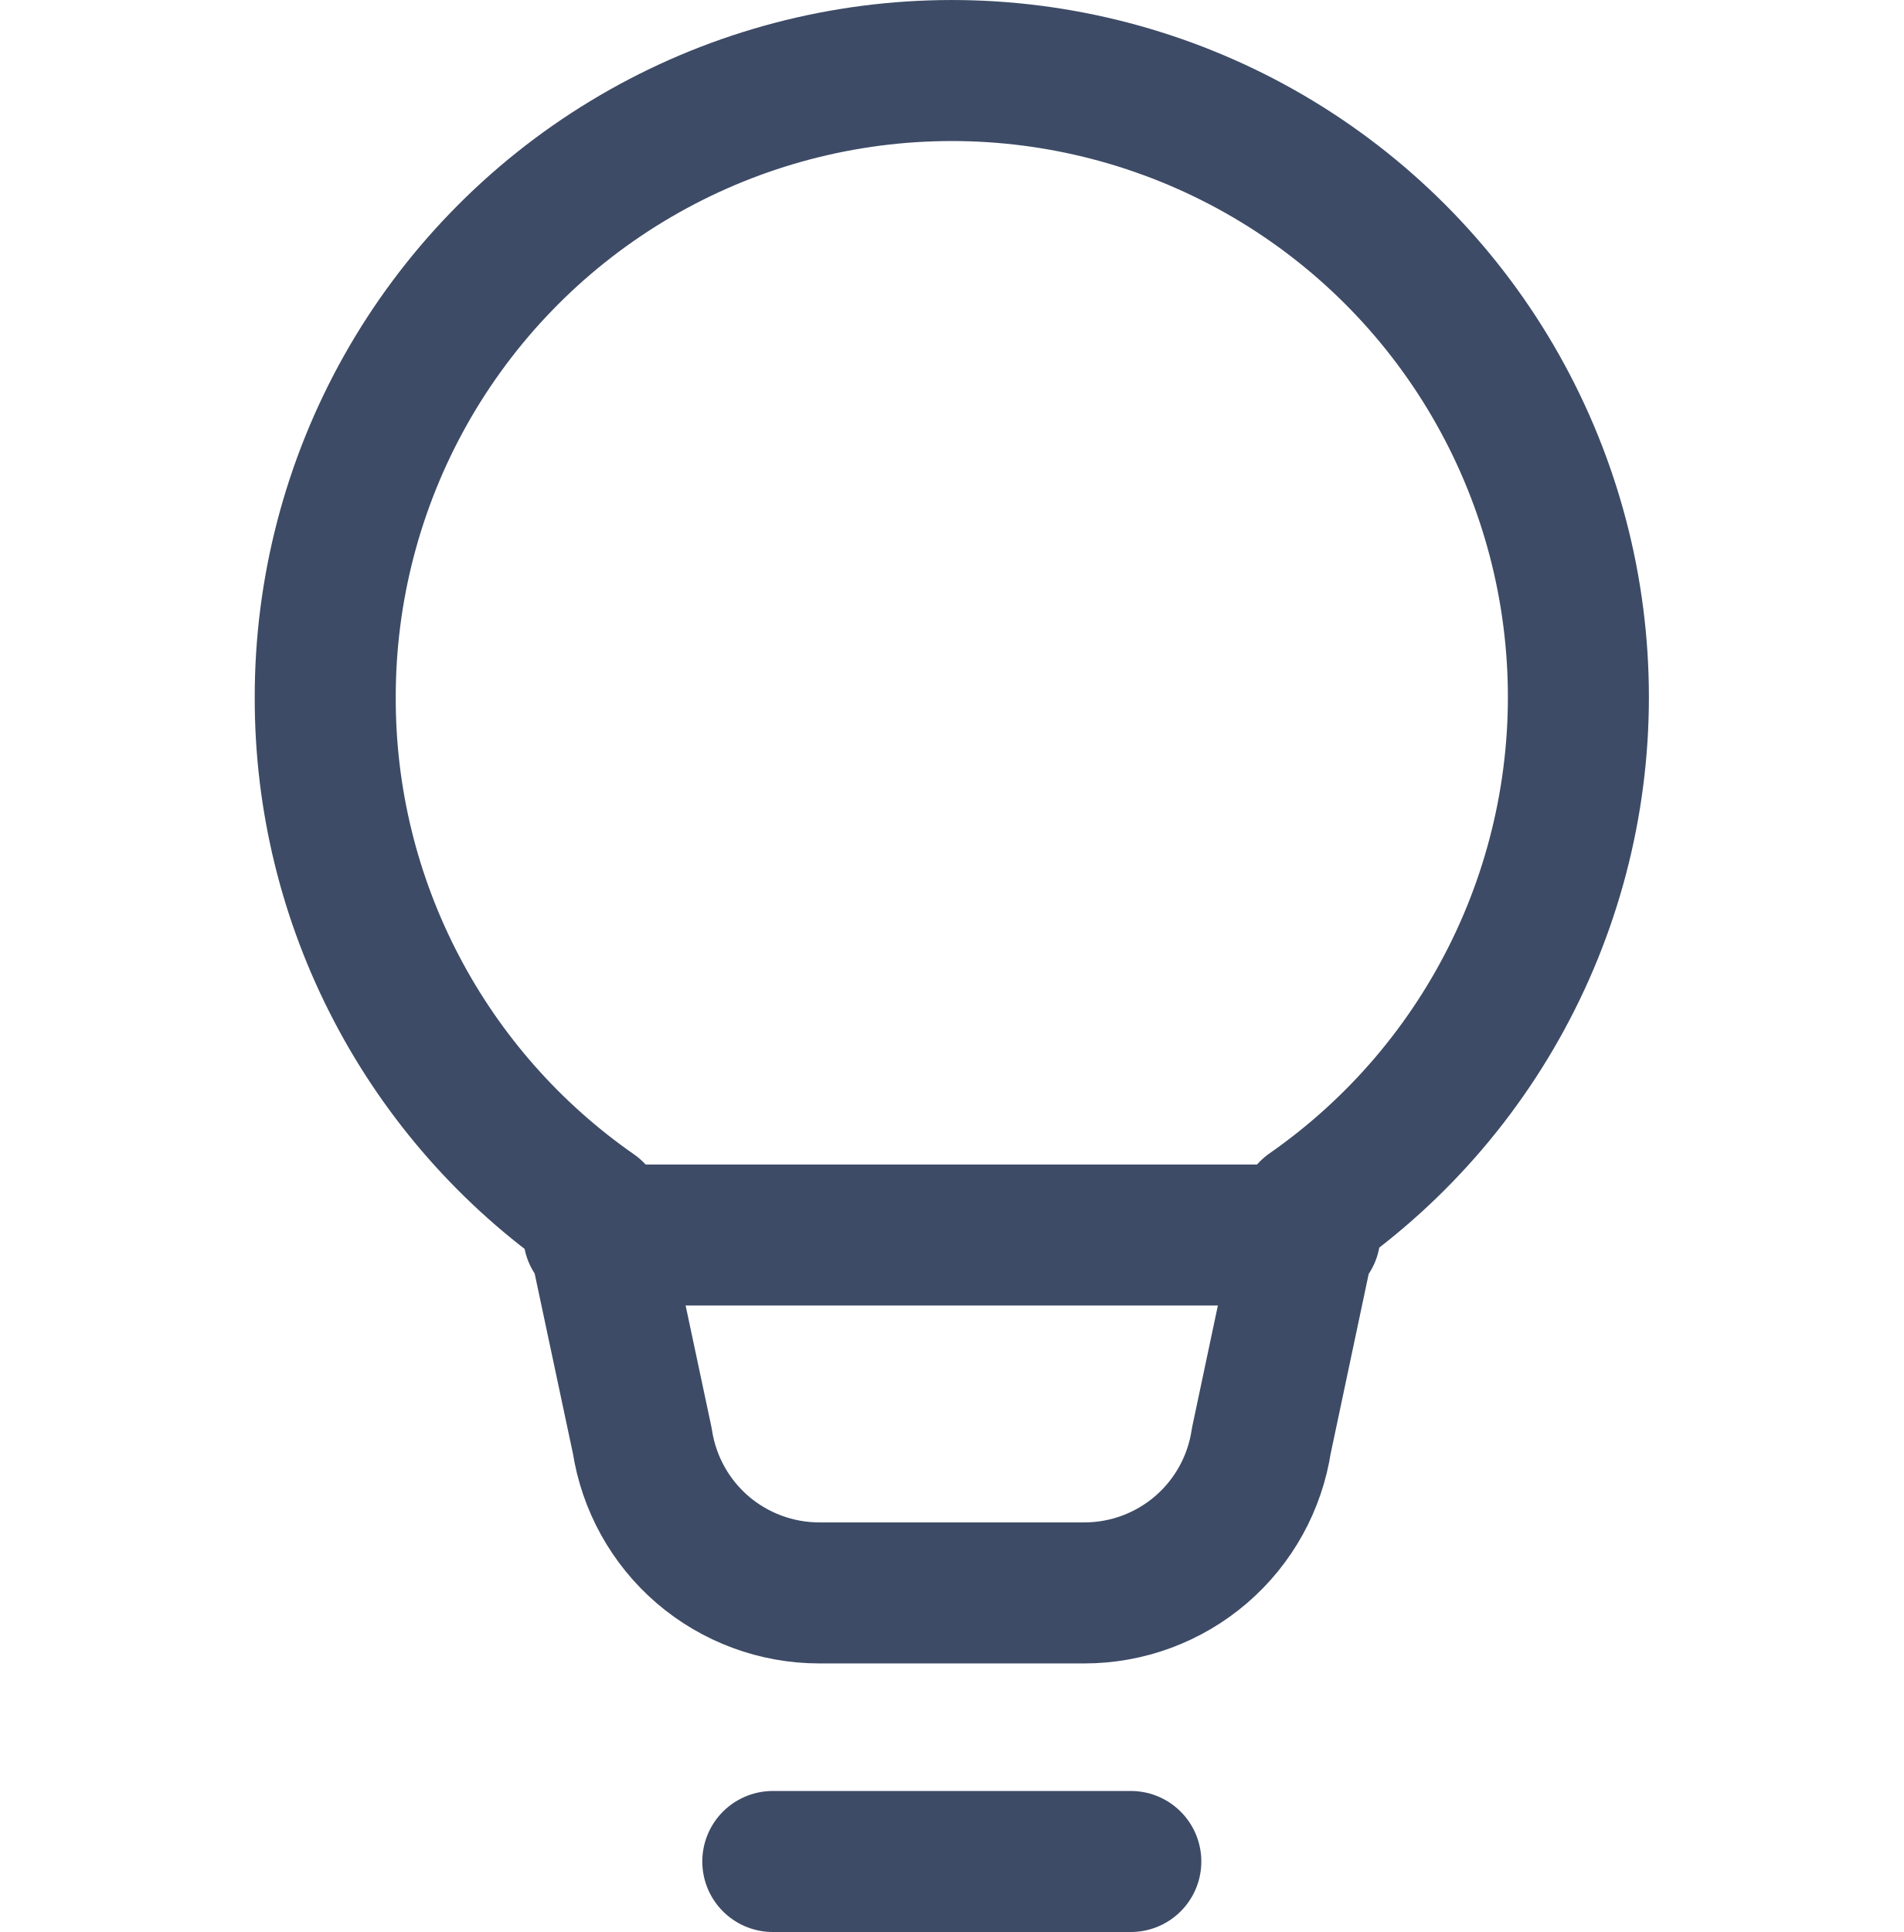
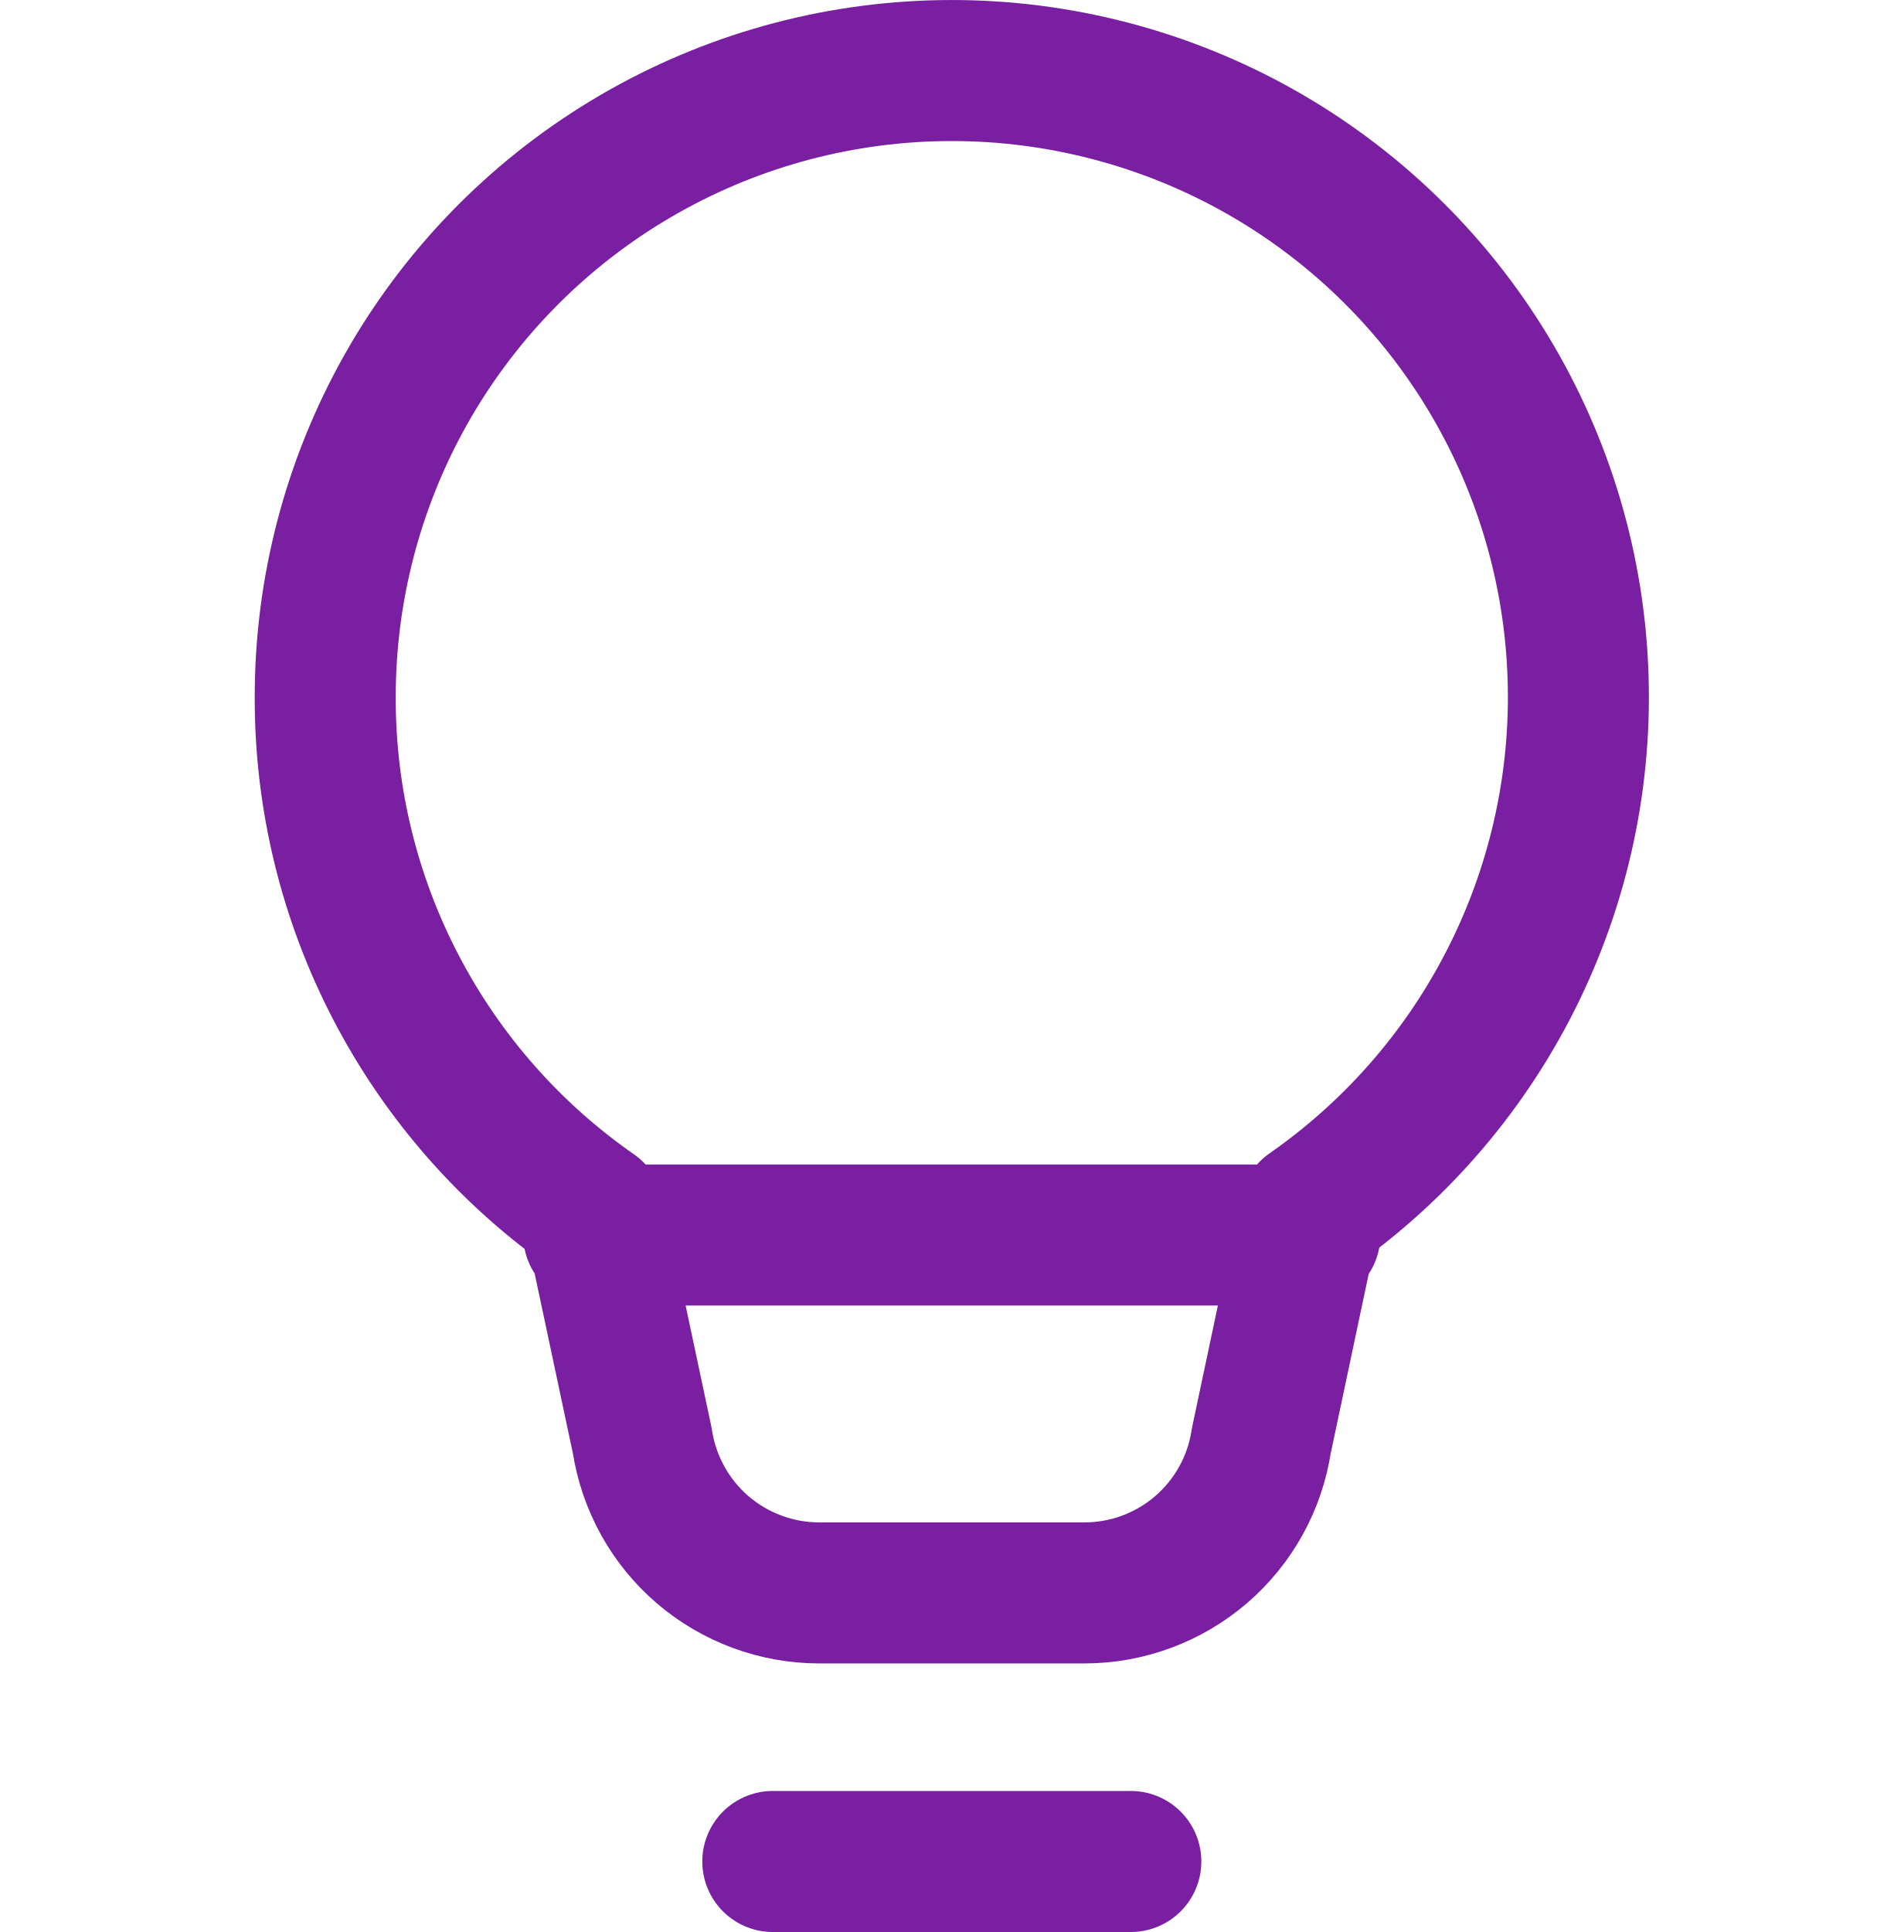
<svg xmlns="http://www.w3.org/2000/svg" preserveAspectRatio="none" overflow="visible" style="display: block;" width="27" height="27.4" viewBox="0 0 27 27.4" fill="none">
  <g id="Icon_card_01">
-     <path id="Icon akar-light-bulb" d="M10.961 26.4H16.039M8.421 17.515H18.579M4.613 9.899C4.61 8.371 5.002 6.868 5.75 5.535C6.499 4.202 7.579 3.085 8.885 2.292C10.192 1.498 11.681 1.055 13.209 1.005C14.737 0.955 16.252 1.3 17.608 2.006C18.963 2.712 20.114 3.756 20.948 5.037C21.782 6.318 22.272 7.793 22.369 9.318C22.467 10.843 22.169 12.368 21.505 13.744C20.841 15.121 19.833 16.303 18.579 17.177L17.89 20.433C17.799 21.034 17.496 21.581 17.036 21.977C16.575 22.373 15.988 22.591 15.381 22.591H11.62C11.013 22.591 10.426 22.373 9.965 21.978C9.505 21.582 9.202 21.035 9.11 20.434L8.421 17.192C7.245 16.374 6.284 15.283 5.621 14.013C4.957 12.743 4.611 11.332 4.613 9.899Z" stroke-width="2" stroke-linecap="round" stroke-linejoin="round" stroke="#3D4B66" />
+     <path id="Icon akar-light-bulb" d="M10.961 26.4H16.039M8.421 17.515H18.579M4.613 9.899C4.61 8.371 5.002 6.868 5.75 5.535C6.499 4.202 7.579 3.085 8.885 2.292C10.192 1.498 11.681 1.055 13.209 1.005C14.737 0.955 16.252 1.3 17.608 2.006C18.963 2.712 20.114 3.756 20.948 5.037C21.782 6.318 22.272 7.793 22.369 9.318C22.467 10.843 22.169 12.368 21.505 13.744C20.841 15.121 19.833 16.303 18.579 17.177L17.89 20.433C17.799 21.034 17.496 21.581 17.036 21.977C16.575 22.373 15.988 22.591 15.381 22.591H11.62C11.013 22.591 10.426 22.373 9.965 21.978C9.505 21.582 9.202 21.035 9.11 20.434L8.421 17.192C7.245 16.374 6.284 15.283 5.621 14.013C4.957 12.743 4.611 11.332 4.613 9.899Z" stroke-width="2" stroke-linecap="round" stroke-linejoin="round" stroke="#7a1fa2" />
  </g>
</svg>
